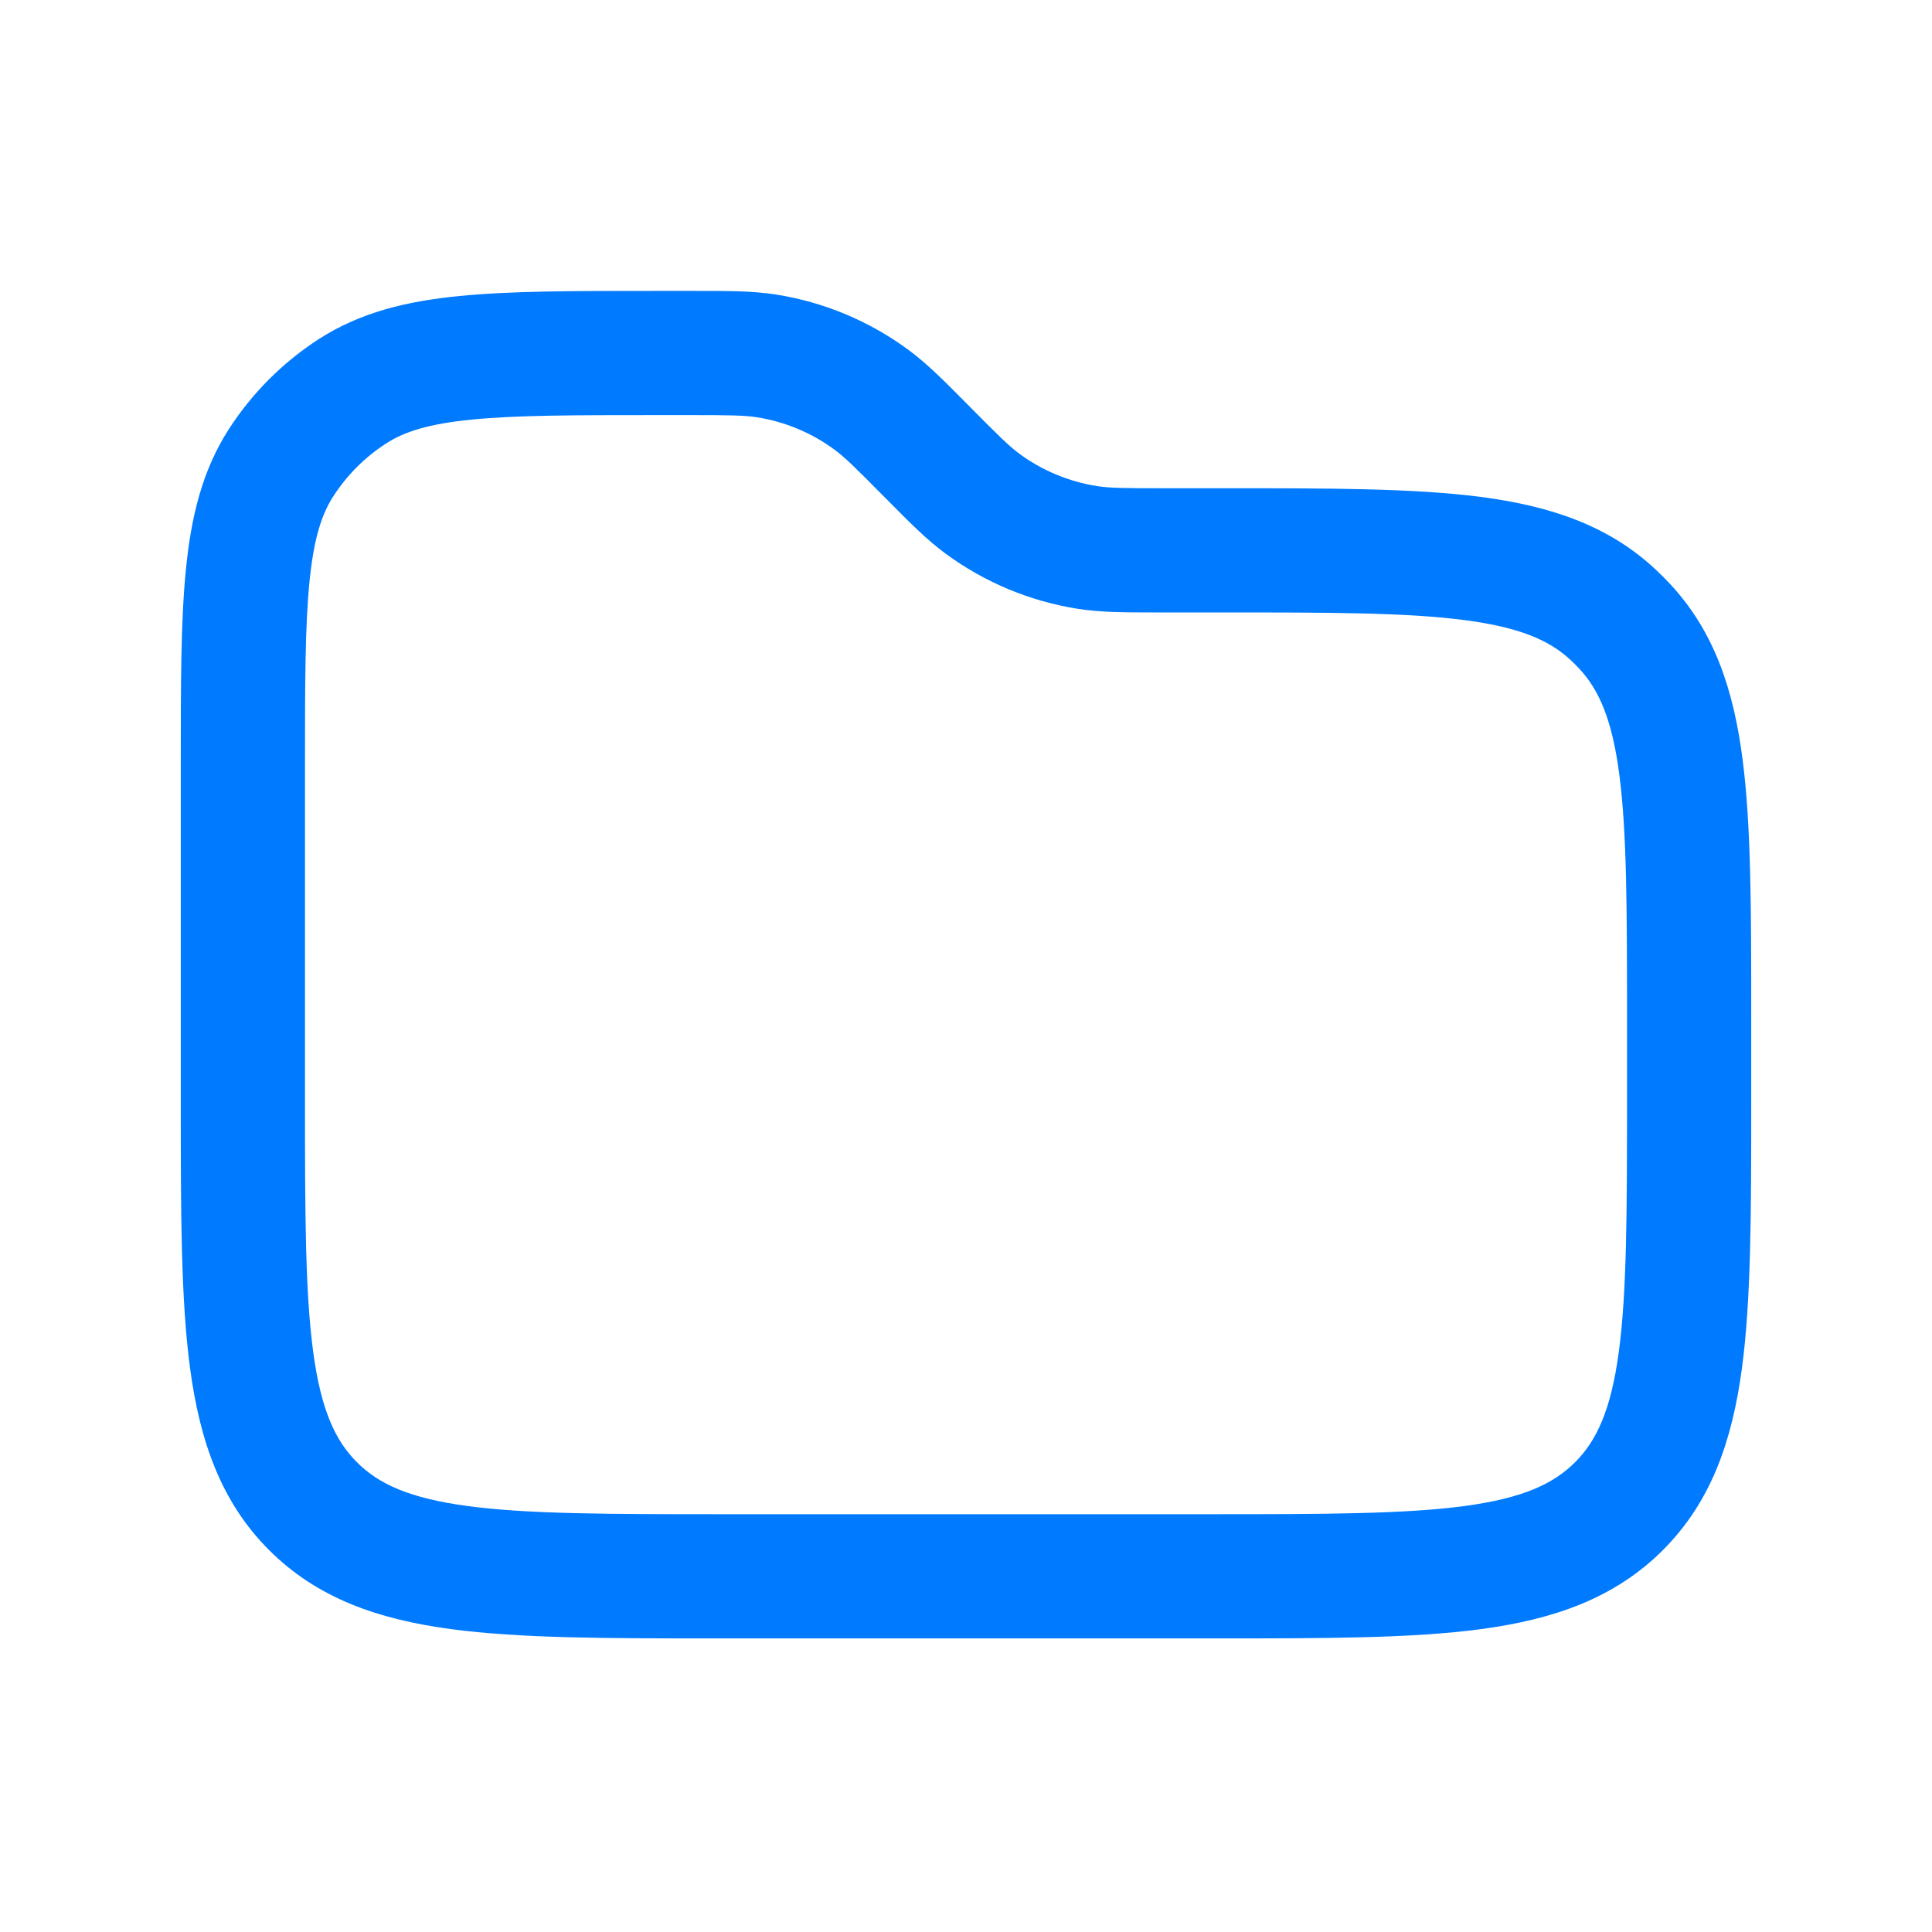
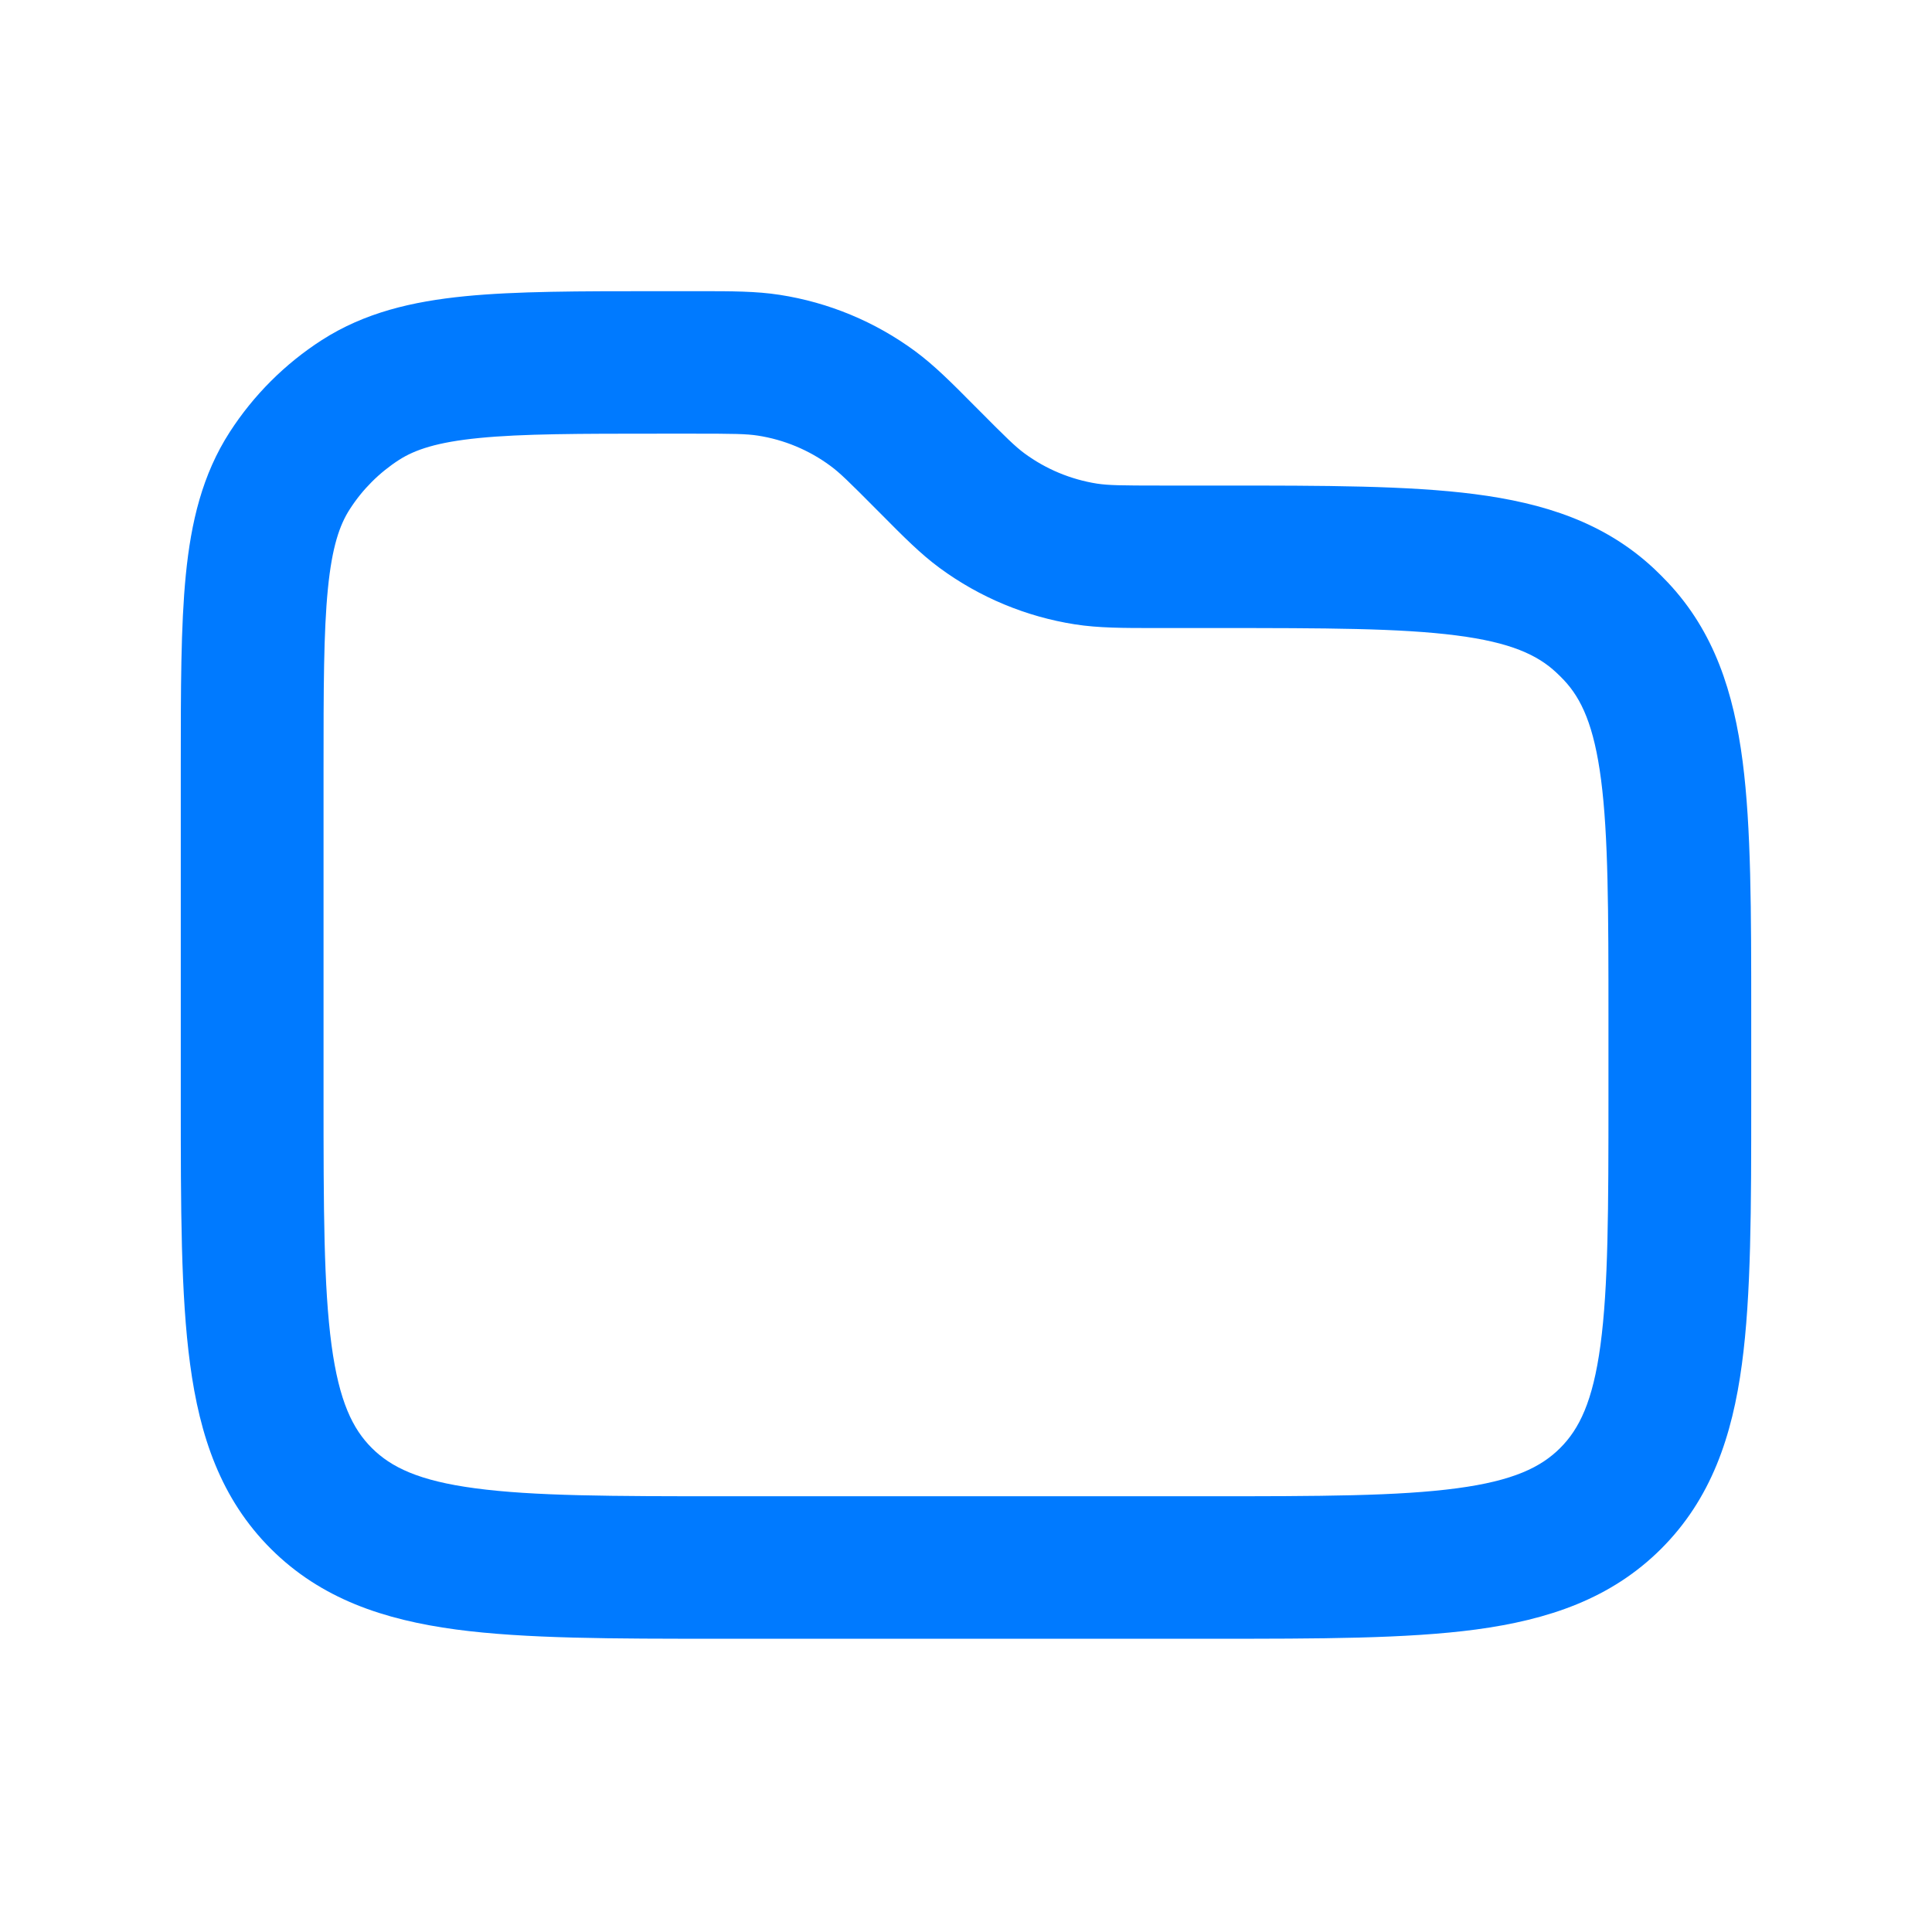
<svg xmlns="http://www.w3.org/2000/svg" width="28" height="28" viewBox="0 0 28 28" fill="none">
-   <path fill-rule="evenodd" clip-rule="evenodd" d="M10.966 6.047C10.785 6.019 10.589 6.016 10.005 6.016H9.517C8.316 6.016 7.482 6.017 6.838 6.081C6.208 6.143 5.858 6.258 5.599 6.425C5.29 6.624 5.028 6.886 4.829 7.195C4.662 7.454 4.547 7.804 4.485 8.434C4.421 9.077 4.42 9.912 4.42 11.113V15.906C4.42 17.567 4.422 18.722 4.539 19.593C4.653 20.438 4.86 20.879 5.173 21.192C5.486 21.505 5.927 21.712 6.772 21.826C7.643 21.943 8.798 21.945 10.459 21.945H17.541C19.202 21.945 20.357 21.943 21.228 21.826C22.073 21.712 22.514 21.505 22.827 21.192C23.14 20.879 23.347 20.438 23.461 19.593C23.578 18.722 23.58 17.567 23.58 15.906V14.772C23.58 13.181 23.578 12.075 23.47 11.238C23.365 10.425 23.173 9.995 22.885 9.688C22.847 9.648 22.808 9.608 22.767 9.57C22.46 9.282 22.031 9.091 21.217 8.986C20.38 8.877 19.274 8.876 17.684 8.876H16.862C16.84 8.876 16.818 8.876 16.796 8.876C16.303 8.876 15.96 8.876 15.624 8.824C14.928 8.715 14.269 8.44 13.702 8.022C13.429 7.821 13.187 7.576 12.841 7.226C12.825 7.211 12.81 7.195 12.794 7.179C12.383 6.764 12.243 6.627 12.096 6.518C11.763 6.272 11.375 6.111 10.966 6.047ZM10.071 4.216C10.564 4.216 10.908 4.216 11.243 4.268C11.939 4.377 12.598 4.652 13.165 5.07C13.438 5.271 13.68 5.516 14.026 5.865C14.042 5.881 14.057 5.897 14.073 5.913C14.484 6.327 14.624 6.465 14.771 6.574C15.104 6.82 15.492 6.981 15.901 7.045C16.082 7.073 16.278 7.076 16.862 7.076L17.746 7.076C19.259 7.076 20.482 7.076 21.448 7.2C22.451 7.33 23.305 7.607 23.998 8.257C24.067 8.322 24.134 8.388 24.198 8.457C24.848 9.151 25.126 10.005 25.255 11.008C25.38 11.973 25.38 13.196 25.38 14.709V15.971C25.38 17.551 25.38 18.828 25.245 19.833C25.104 20.877 24.803 21.762 24.1 22.465C23.397 23.168 22.512 23.469 21.468 23.61C20.463 23.745 19.186 23.745 17.606 23.745H10.394C8.814 23.745 7.537 23.745 6.532 23.61C5.488 23.469 4.603 23.168 3.9 22.465C3.197 21.762 2.896 20.877 2.755 19.833C2.62 18.828 2.62 17.551 2.62 15.971L2.62 11.066C2.62 9.923 2.62 8.999 2.694 8.256C2.77 7.489 2.931 6.819 3.316 6.22C3.654 5.696 4.1 5.25 4.624 4.912C5.223 4.527 5.893 4.365 6.661 4.29C7.403 4.216 8.327 4.216 9.47 4.216L10.005 4.216C10.027 4.216 10.05 4.216 10.071 4.216Z" fill="#007AFF" />
+   <path fill-rule="evenodd" clip-rule="evenodd" d="M10.982 6.313C10.818 6.288 10.637 6.285 10.056 6.285H9.574C8.386 6.285 7.571 6.286 6.944 6.348C6.333 6.408 6.014 6.518 5.785 6.664C5.498 6.849 5.254 7.092 5.07 7.379C4.922 7.607 4.812 7.926 4.752 8.535C4.69 9.16 4.689 9.974 4.689 11.16V15.882C4.689 17.522 4.691 18.649 4.805 19.495C4.915 20.311 5.112 20.71 5.389 20.986C5.667 21.263 6.066 21.46 6.884 21.569C7.732 21.683 8.861 21.685 10.505 21.685H17.495C19.139 21.685 20.268 21.683 21.116 21.569C21.934 21.46 22.334 21.263 22.611 20.986C22.888 20.71 23.085 20.311 23.195 19.495C23.309 18.649 23.311 17.522 23.311 15.882V14.764C23.311 13.194 23.309 12.115 23.204 11.302C23.102 10.516 22.92 10.127 22.665 9.856C22.629 9.818 22.593 9.782 22.555 9.747C22.283 9.492 21.894 9.31 21.106 9.209C20.291 9.104 19.21 9.102 17.637 9.102H16.825C16.801 9.102 16.777 9.102 16.753 9.102C16.274 9.102 15.924 9.102 15.581 9.049C14.871 8.938 14.198 8.658 13.619 8.232C13.34 8.027 13.094 7.778 12.757 7.438C12.74 7.422 12.723 7.405 12.706 7.387C12.297 6.975 12.168 6.849 12.034 6.751C11.724 6.522 11.363 6.372 10.982 6.313ZM10.128 4.22C10.608 4.22 10.958 4.22 11.3 4.273C12.011 4.383 12.684 4.663 13.262 5.089C13.541 5.295 13.788 5.543 14.125 5.883C14.142 5.9 14.159 5.917 14.176 5.934C14.585 6.346 14.714 6.472 14.848 6.571C15.158 6.799 15.519 6.949 15.899 7.009C16.064 7.034 16.244 7.037 16.825 7.037L17.707 7.037C19.193 7.037 20.408 7.037 21.371 7.161C22.377 7.291 23.254 7.571 23.97 8.24C24.04 8.306 24.108 8.374 24.174 8.444C24.845 9.158 25.126 10.034 25.256 11.038C25.38 11.998 25.38 13.211 25.38 14.694V15.956C25.38 17.504 25.38 18.77 25.245 19.77C25.105 20.815 24.8 21.722 24.074 22.447C23.348 23.171 22.439 23.475 21.391 23.616C20.39 23.75 19.121 23.75 17.569 23.75H10.431C8.879 23.75 7.61 23.75 6.609 23.616C5.561 23.475 4.652 23.171 3.926 22.447C3.2 21.722 2.895 20.815 2.755 19.77C2.62 18.77 2.62 17.504 2.62 15.956L2.62 11.107C2.62 9.987 2.62 9.071 2.693 8.332C2.769 7.565 2.932 6.878 3.33 6.261C3.675 5.727 4.13 5.272 4.665 4.928C5.284 4.531 5.972 4.369 6.74 4.293C7.481 4.22 8.399 4.22 9.521 4.22L10.056 4.22C10.081 4.22 10.104 4.22 10.128 4.22Z" fill="#007AFF" />
</svg>
